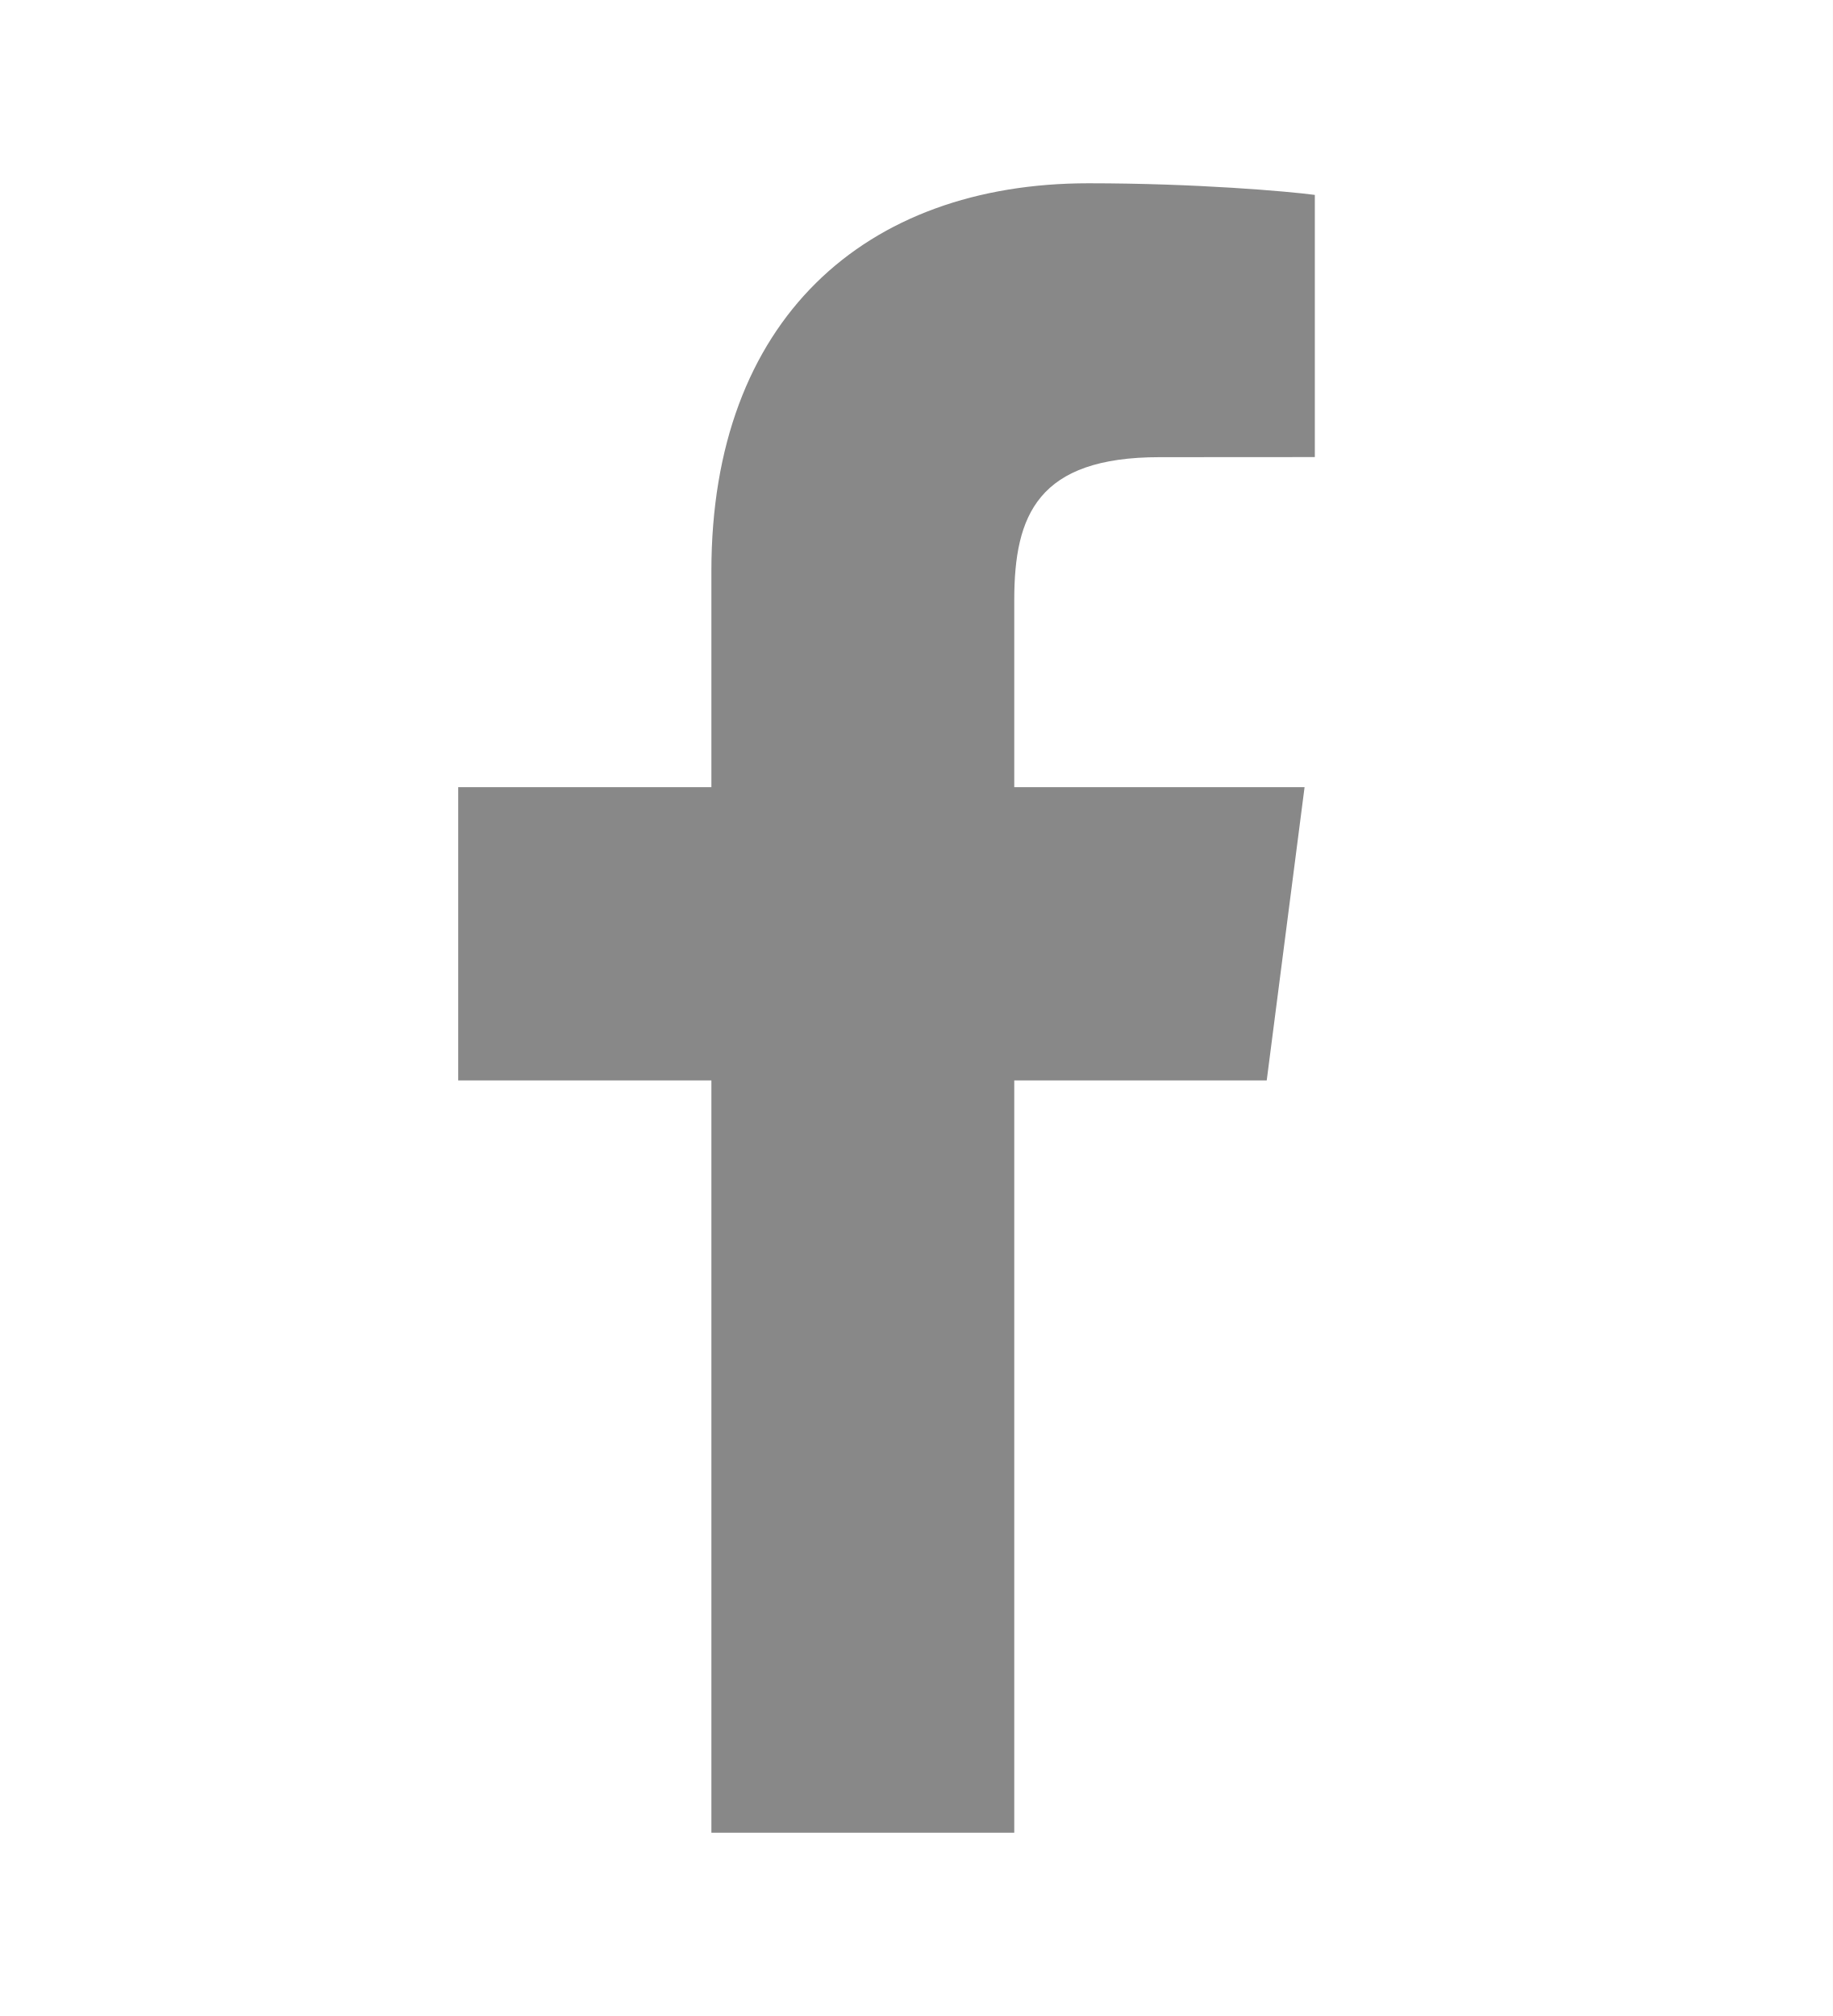
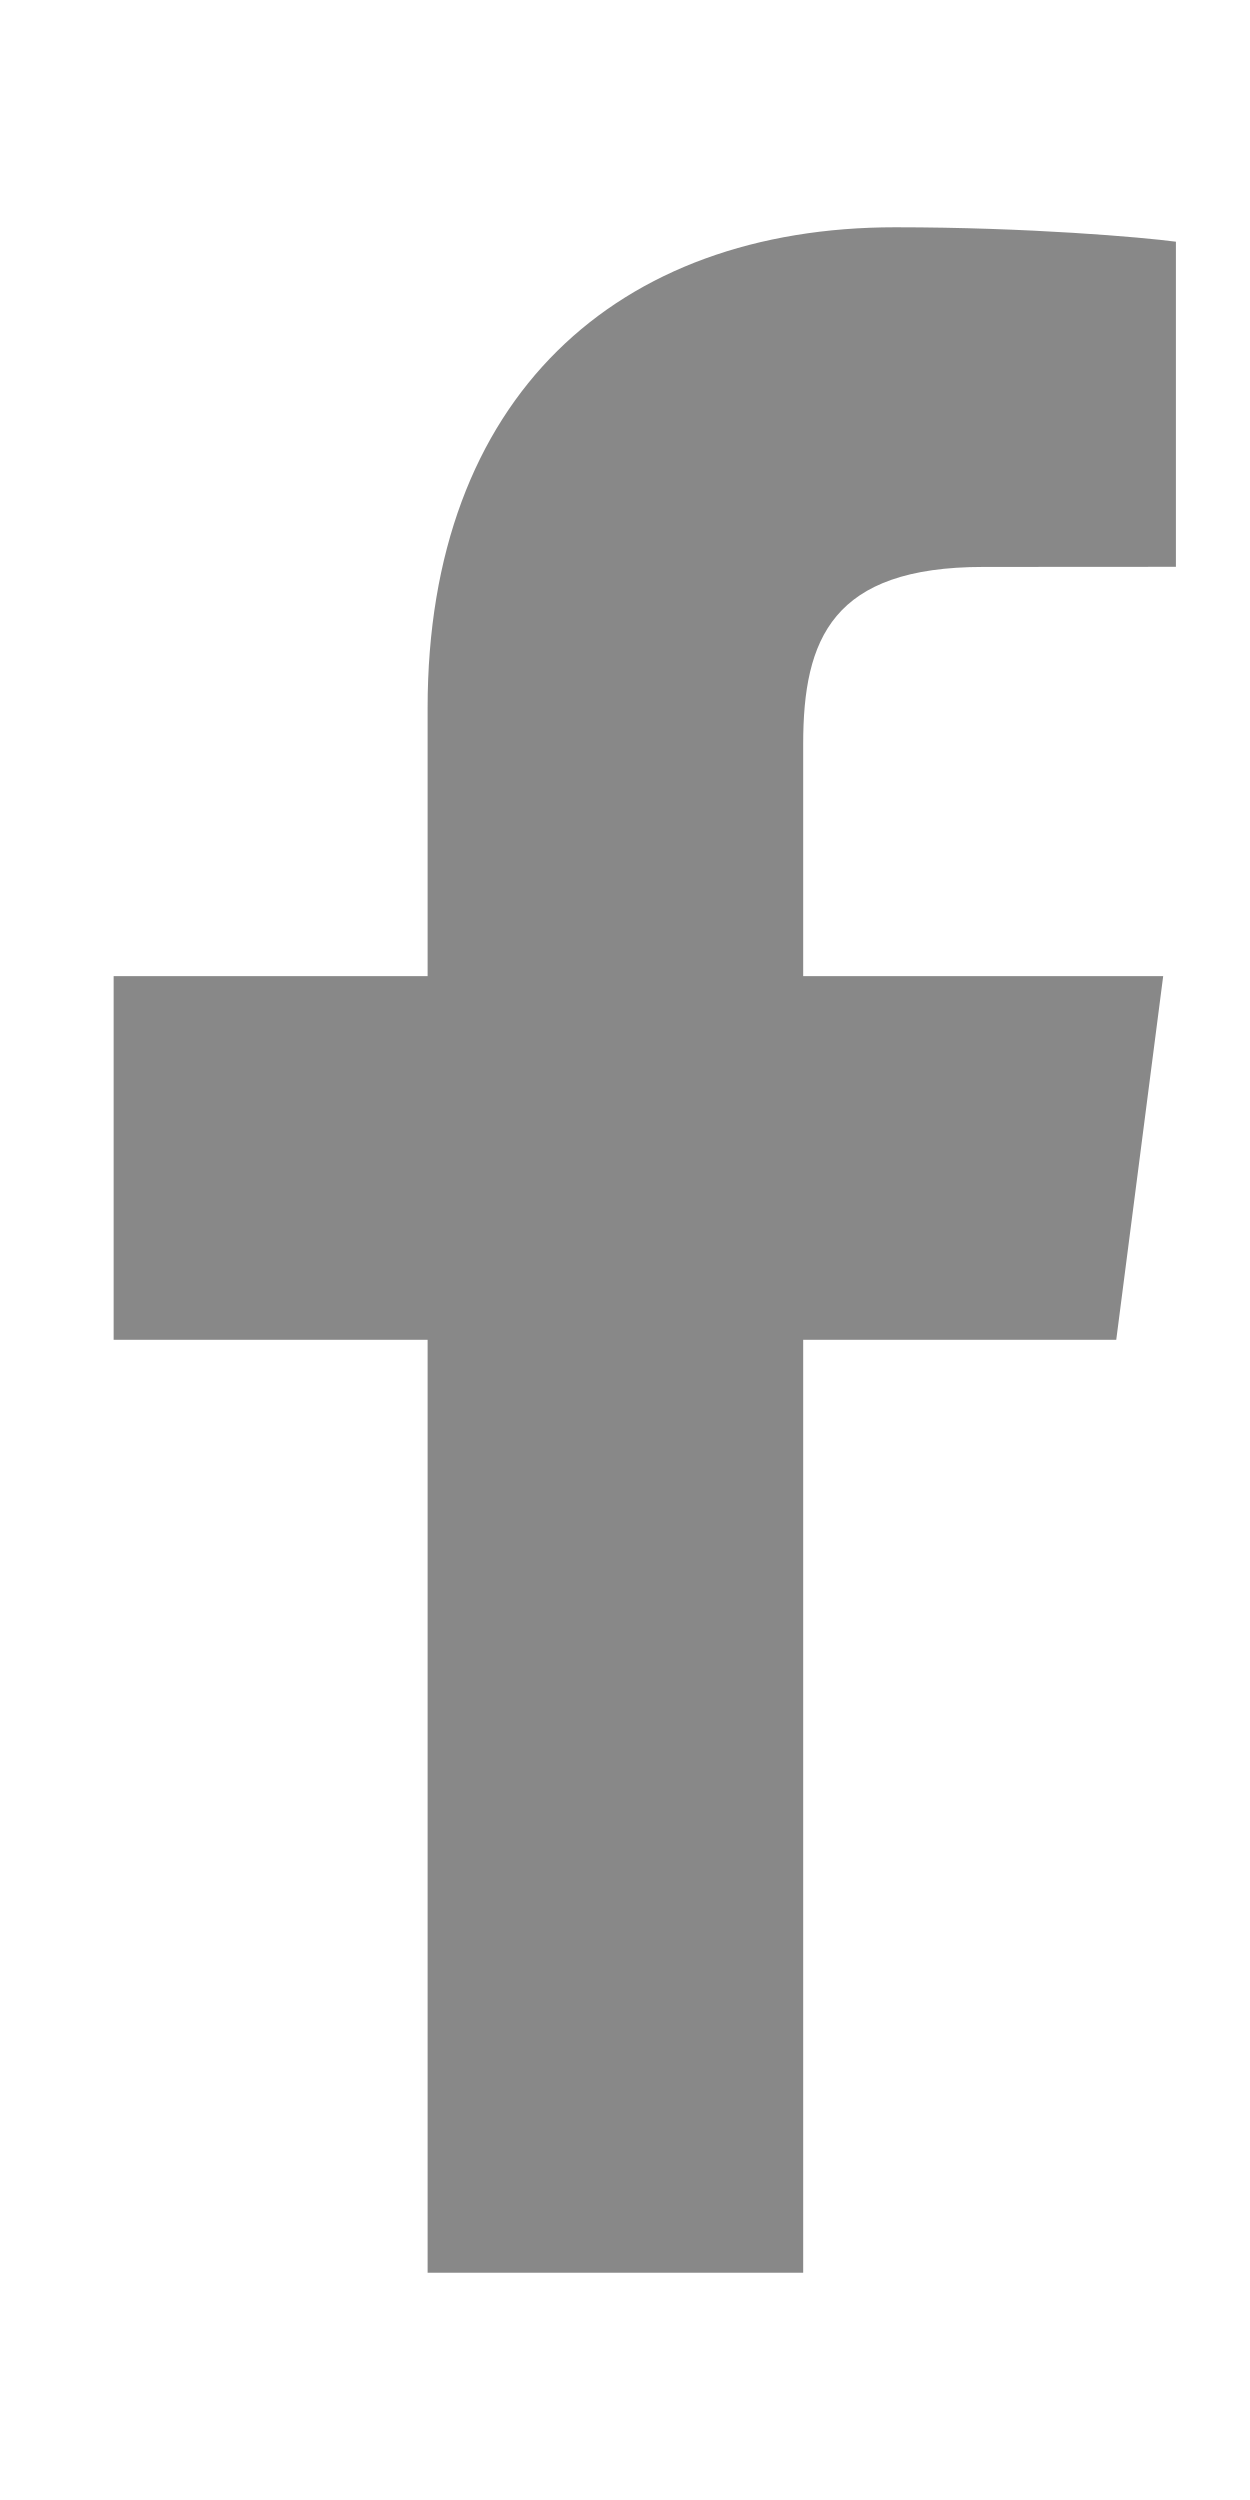
- <svg xmlns="http://www.w3.org/2000/svg" width="20px" height="22px" viewBox="0 0 20 22" version="1.1">
+ <svg xmlns="http://www.w3.org/2000/svg" width="11px" height="22px" viewBox="0 0 11 22" version="1.1">
  <g id="Page-1" stroke="none" stroke-width="1" fill="none" fill-rule="evenodd">
-     <g id="08" transform="translate(-1427, -649)">
-       <g id="join-share-facebook" transform="translate(1427, 649)">
-         <rect id="Rectangle" fill="#FFFFFF" x="0" y="0" width="20" height="22" />
-         <path d="M11.068,20 L11.068,11.79 L13.823,11.79 L14.236,8.59 L11.068,8.59 L11.068,6.547 C11.068,5.62 11.325,4.989 12.653,4.989 L14.348,4.988 L14.348,2.127 C14.055,2.088 13.049,2 11.878,2 C9.436,2 7.763,3.491 7.763,6.23 L7.763,8.59 L5,8.59 L5,11.79 L7.763,11.79 L7.763,20 L11.068,20 Z" fill="#888888" />
+     <g id="08" transform="translate(-1431, -649)">
+       <g id="join-share-facebook" transform="translate(1431, 649)">
+         <rect id="Rectangle" fill="#FFFFFF" x="0" y="0" width="11" height="22" />
+         <path d="M7.068,20 L7.068,11.79 L9.823,11.79 L10.236,8.59 L7.068,8.59 L7.068,6.547 C7.068,5.62 7.325,4.989 8.653,4.989 L10.348,4.988 L10.348,2.127 C10.055,2.088 9.049,2 7.878,2 C5.436,2 3.763,3.491 3.763,6.23 L3.763,8.59 L1,8.59 L1,11.79 L3.763,11.79 L3.763,20 L7.068,20 Z" fill="#888888" />
      </g>
    </g>
  </g>
</svg>
